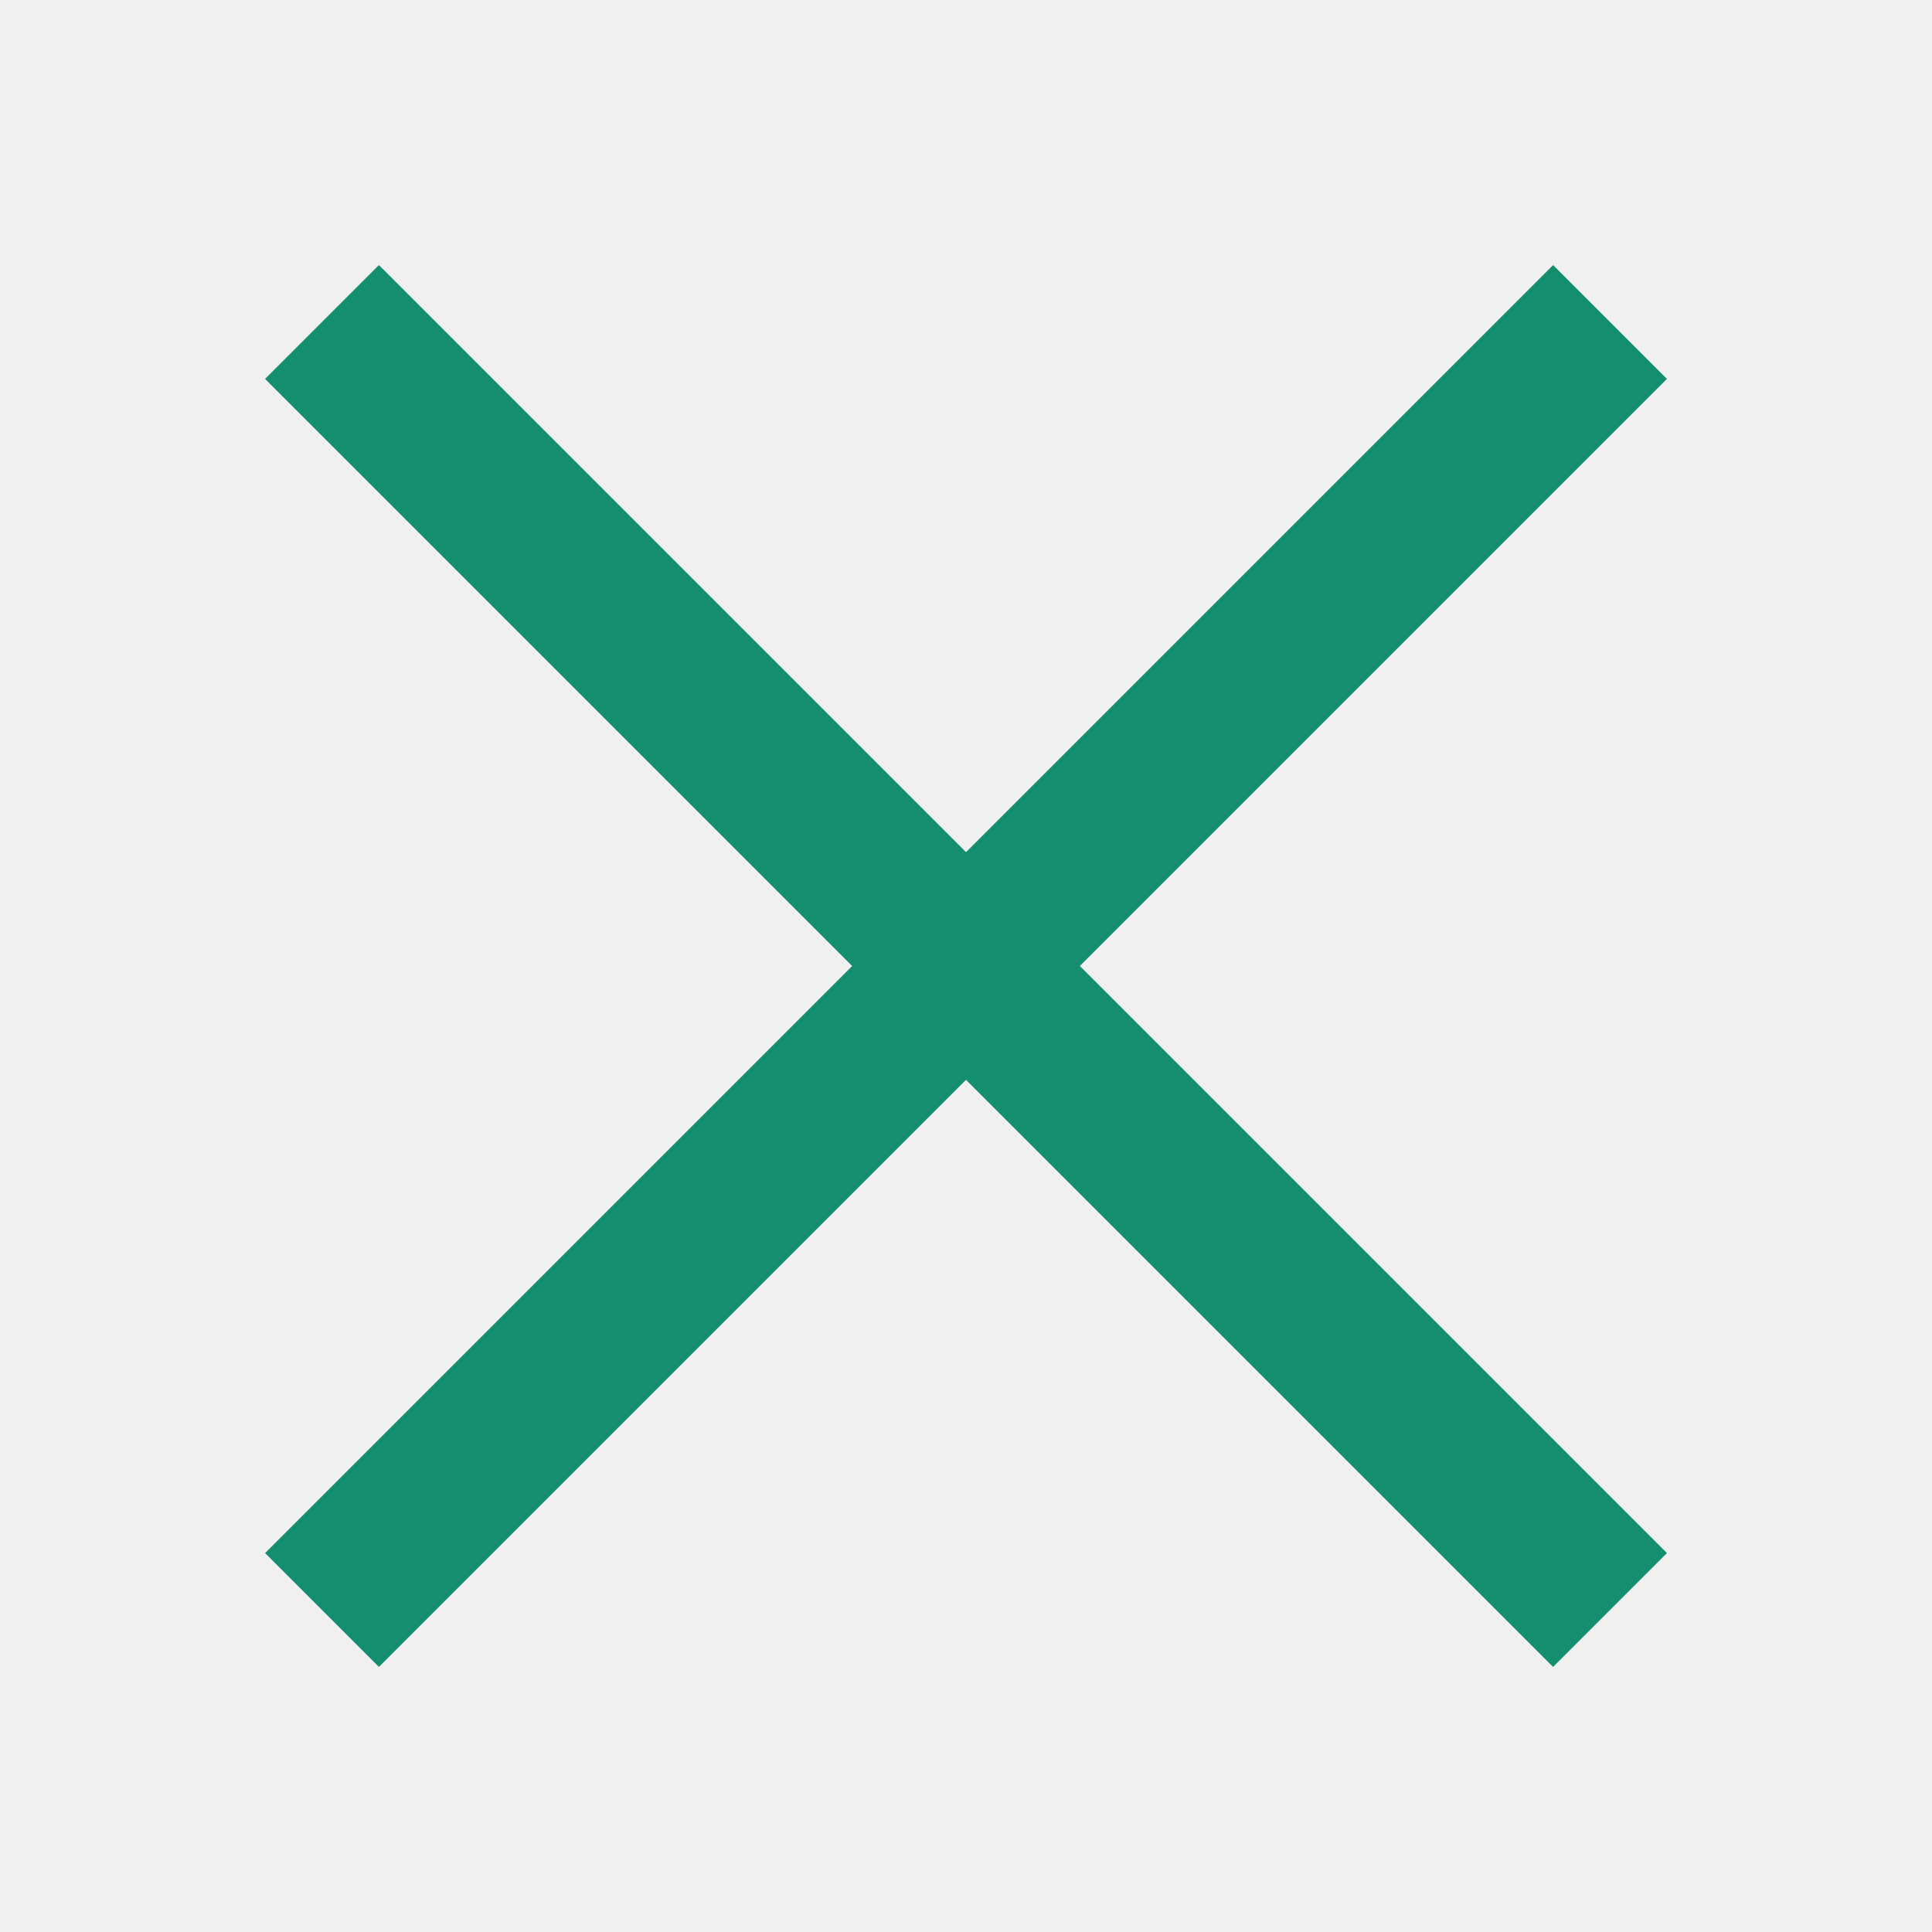
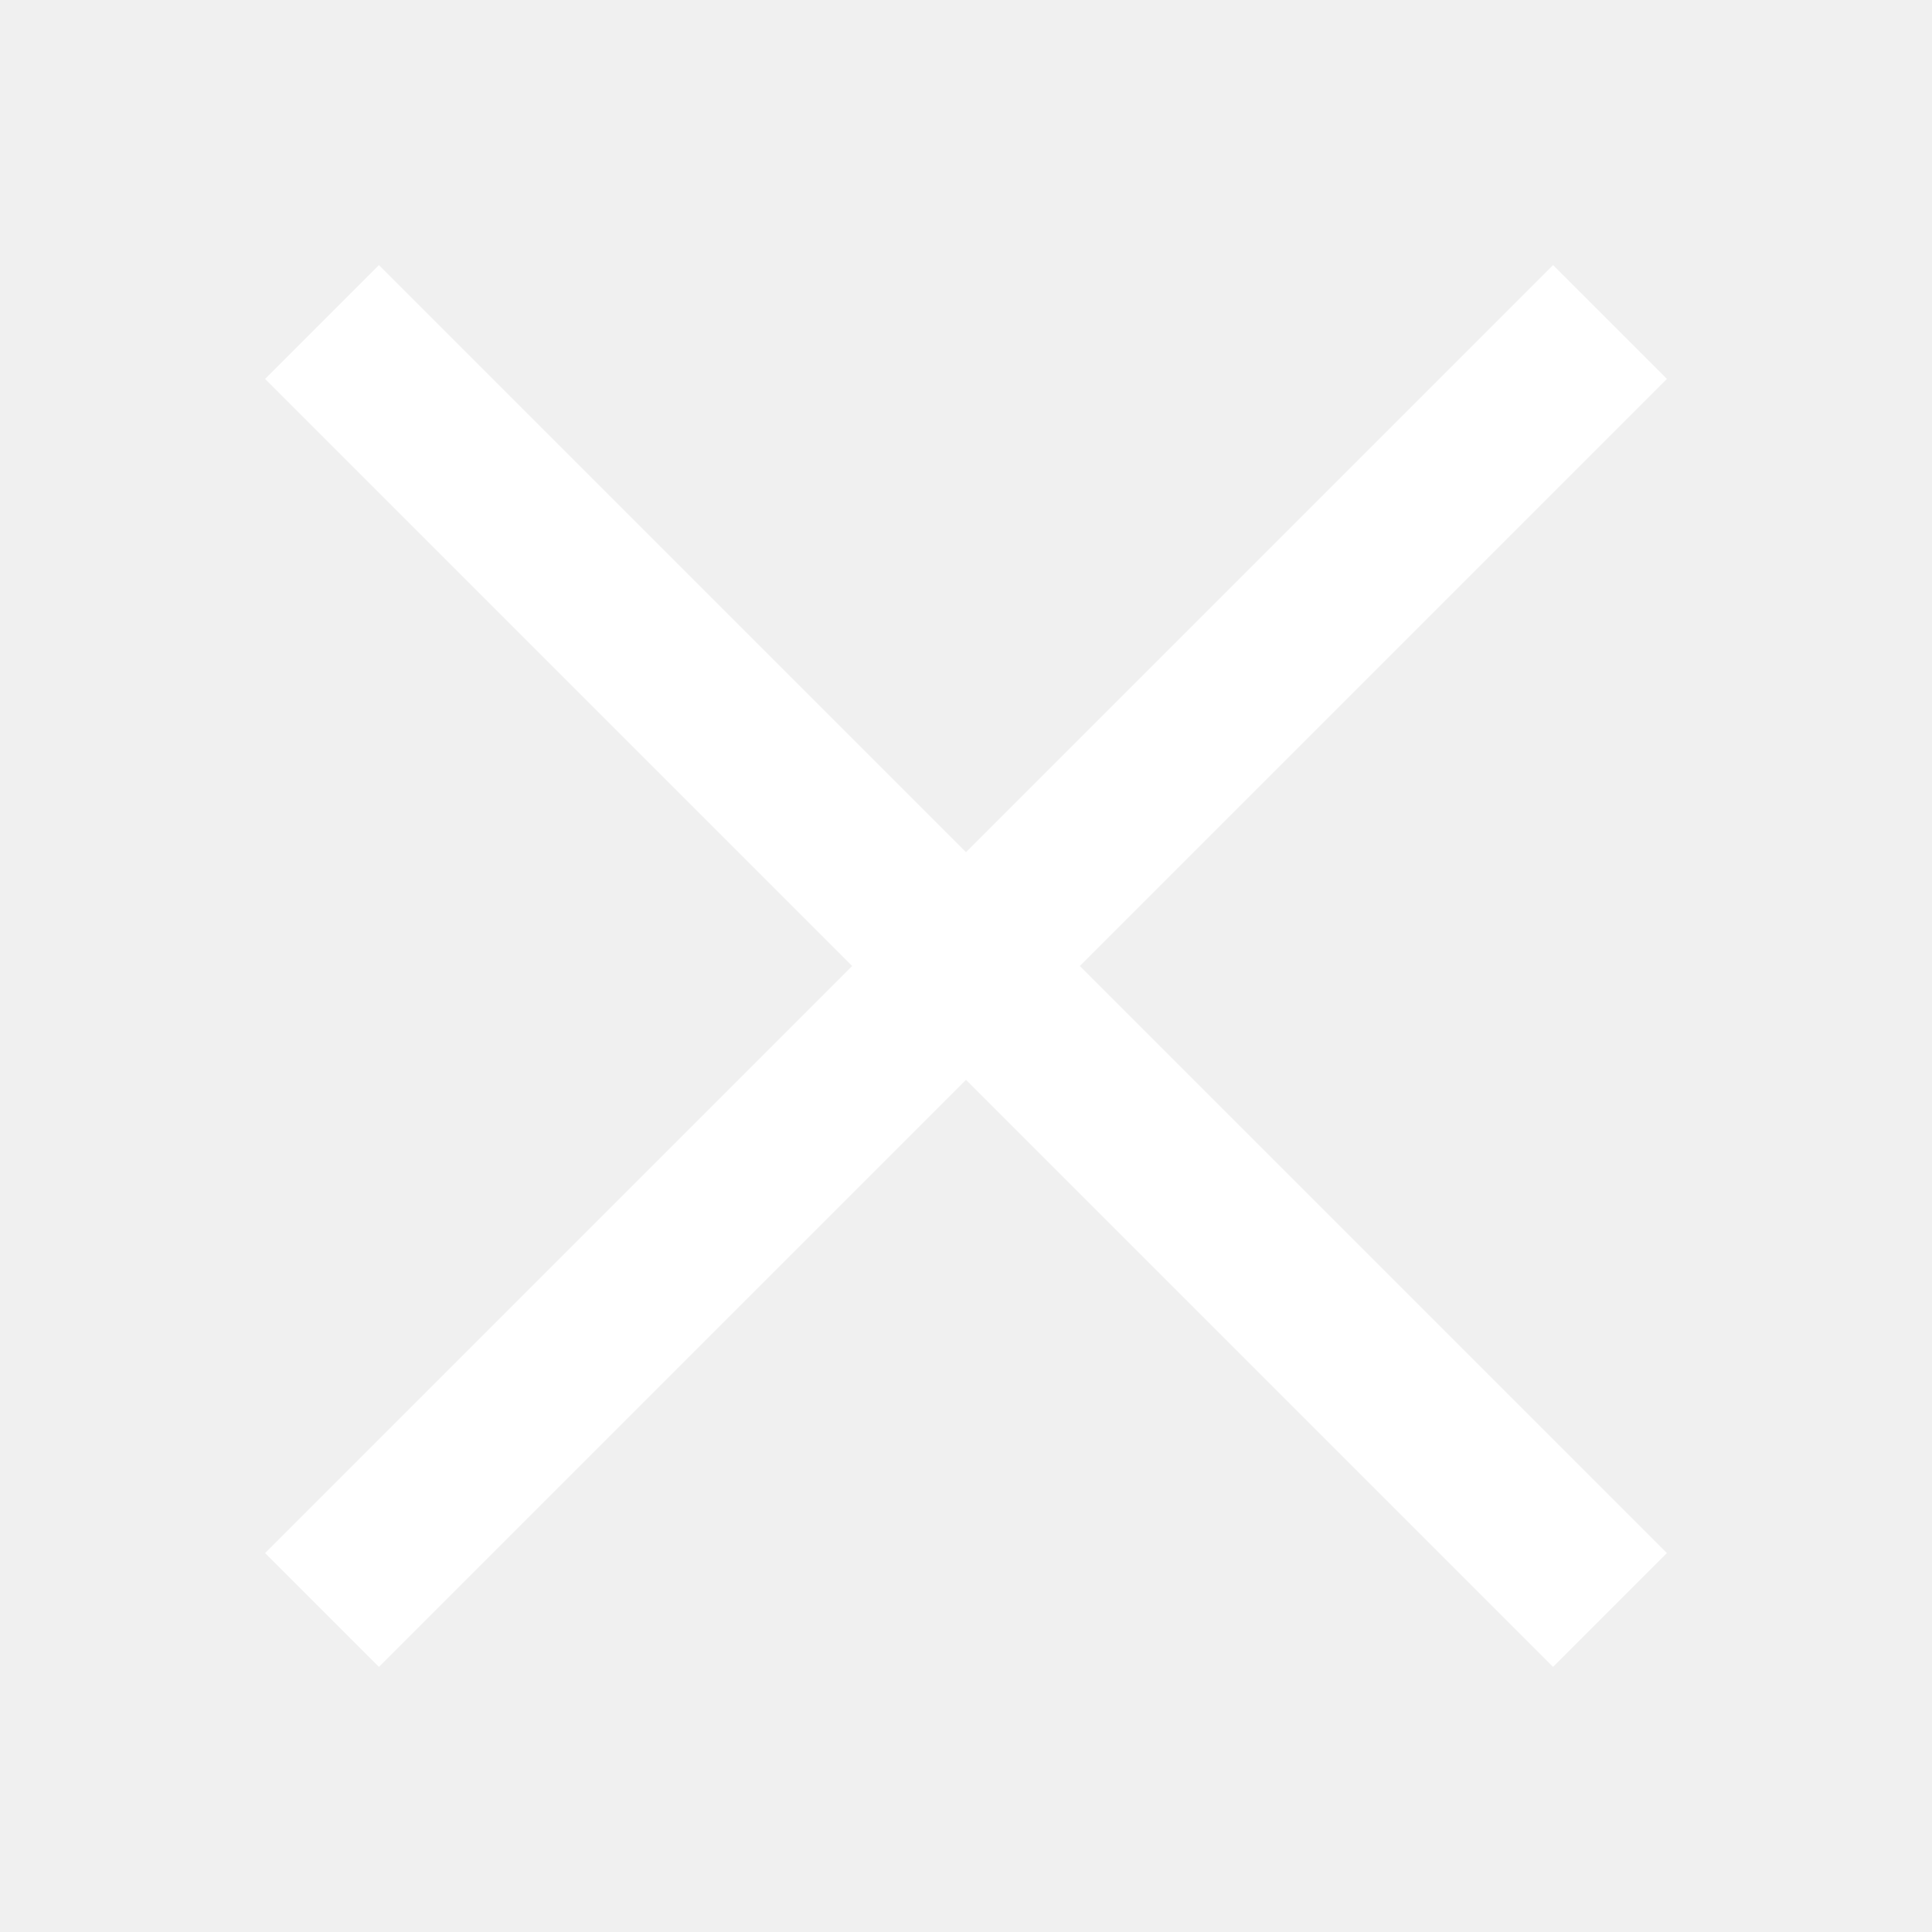
<svg xmlns="http://www.w3.org/2000/svg" viewBox="0 0 48 48" width="48px" height="48px">
  <g id="surface412574">
-     <path style=" stroke:none;fill-rule:nonzero;fill:rgb(7.451%,56.078%,43.922%);fill-opacity:1;" d="M 9.414 6.586 L 6.586 9.414 L 21.172 24 L 6.586 38.586 L 9.414 41.414 L 24 26.828 L 38.586 41.414 L 41.414 38.586 L 26.828 24 L 41.414 9.414 L 38.586 6.586 L 24 21.172 Z M 9.414 6.586 " />
+     <path style=" stroke:none;fill-rule:nonzero;fill:white;fill-opacity:1;" d="M 9.414 6.586 L 6.586 9.414 L 21.172 24 L 6.586 38.586 L 9.414 41.414 L 24 26.828 L 38.586 41.414 L 41.414 38.586 L 26.828 24 L 41.414 9.414 L 38.586 6.586 L 24 21.172 Z M 9.414 6.586 " />
  </g>
</svg>
